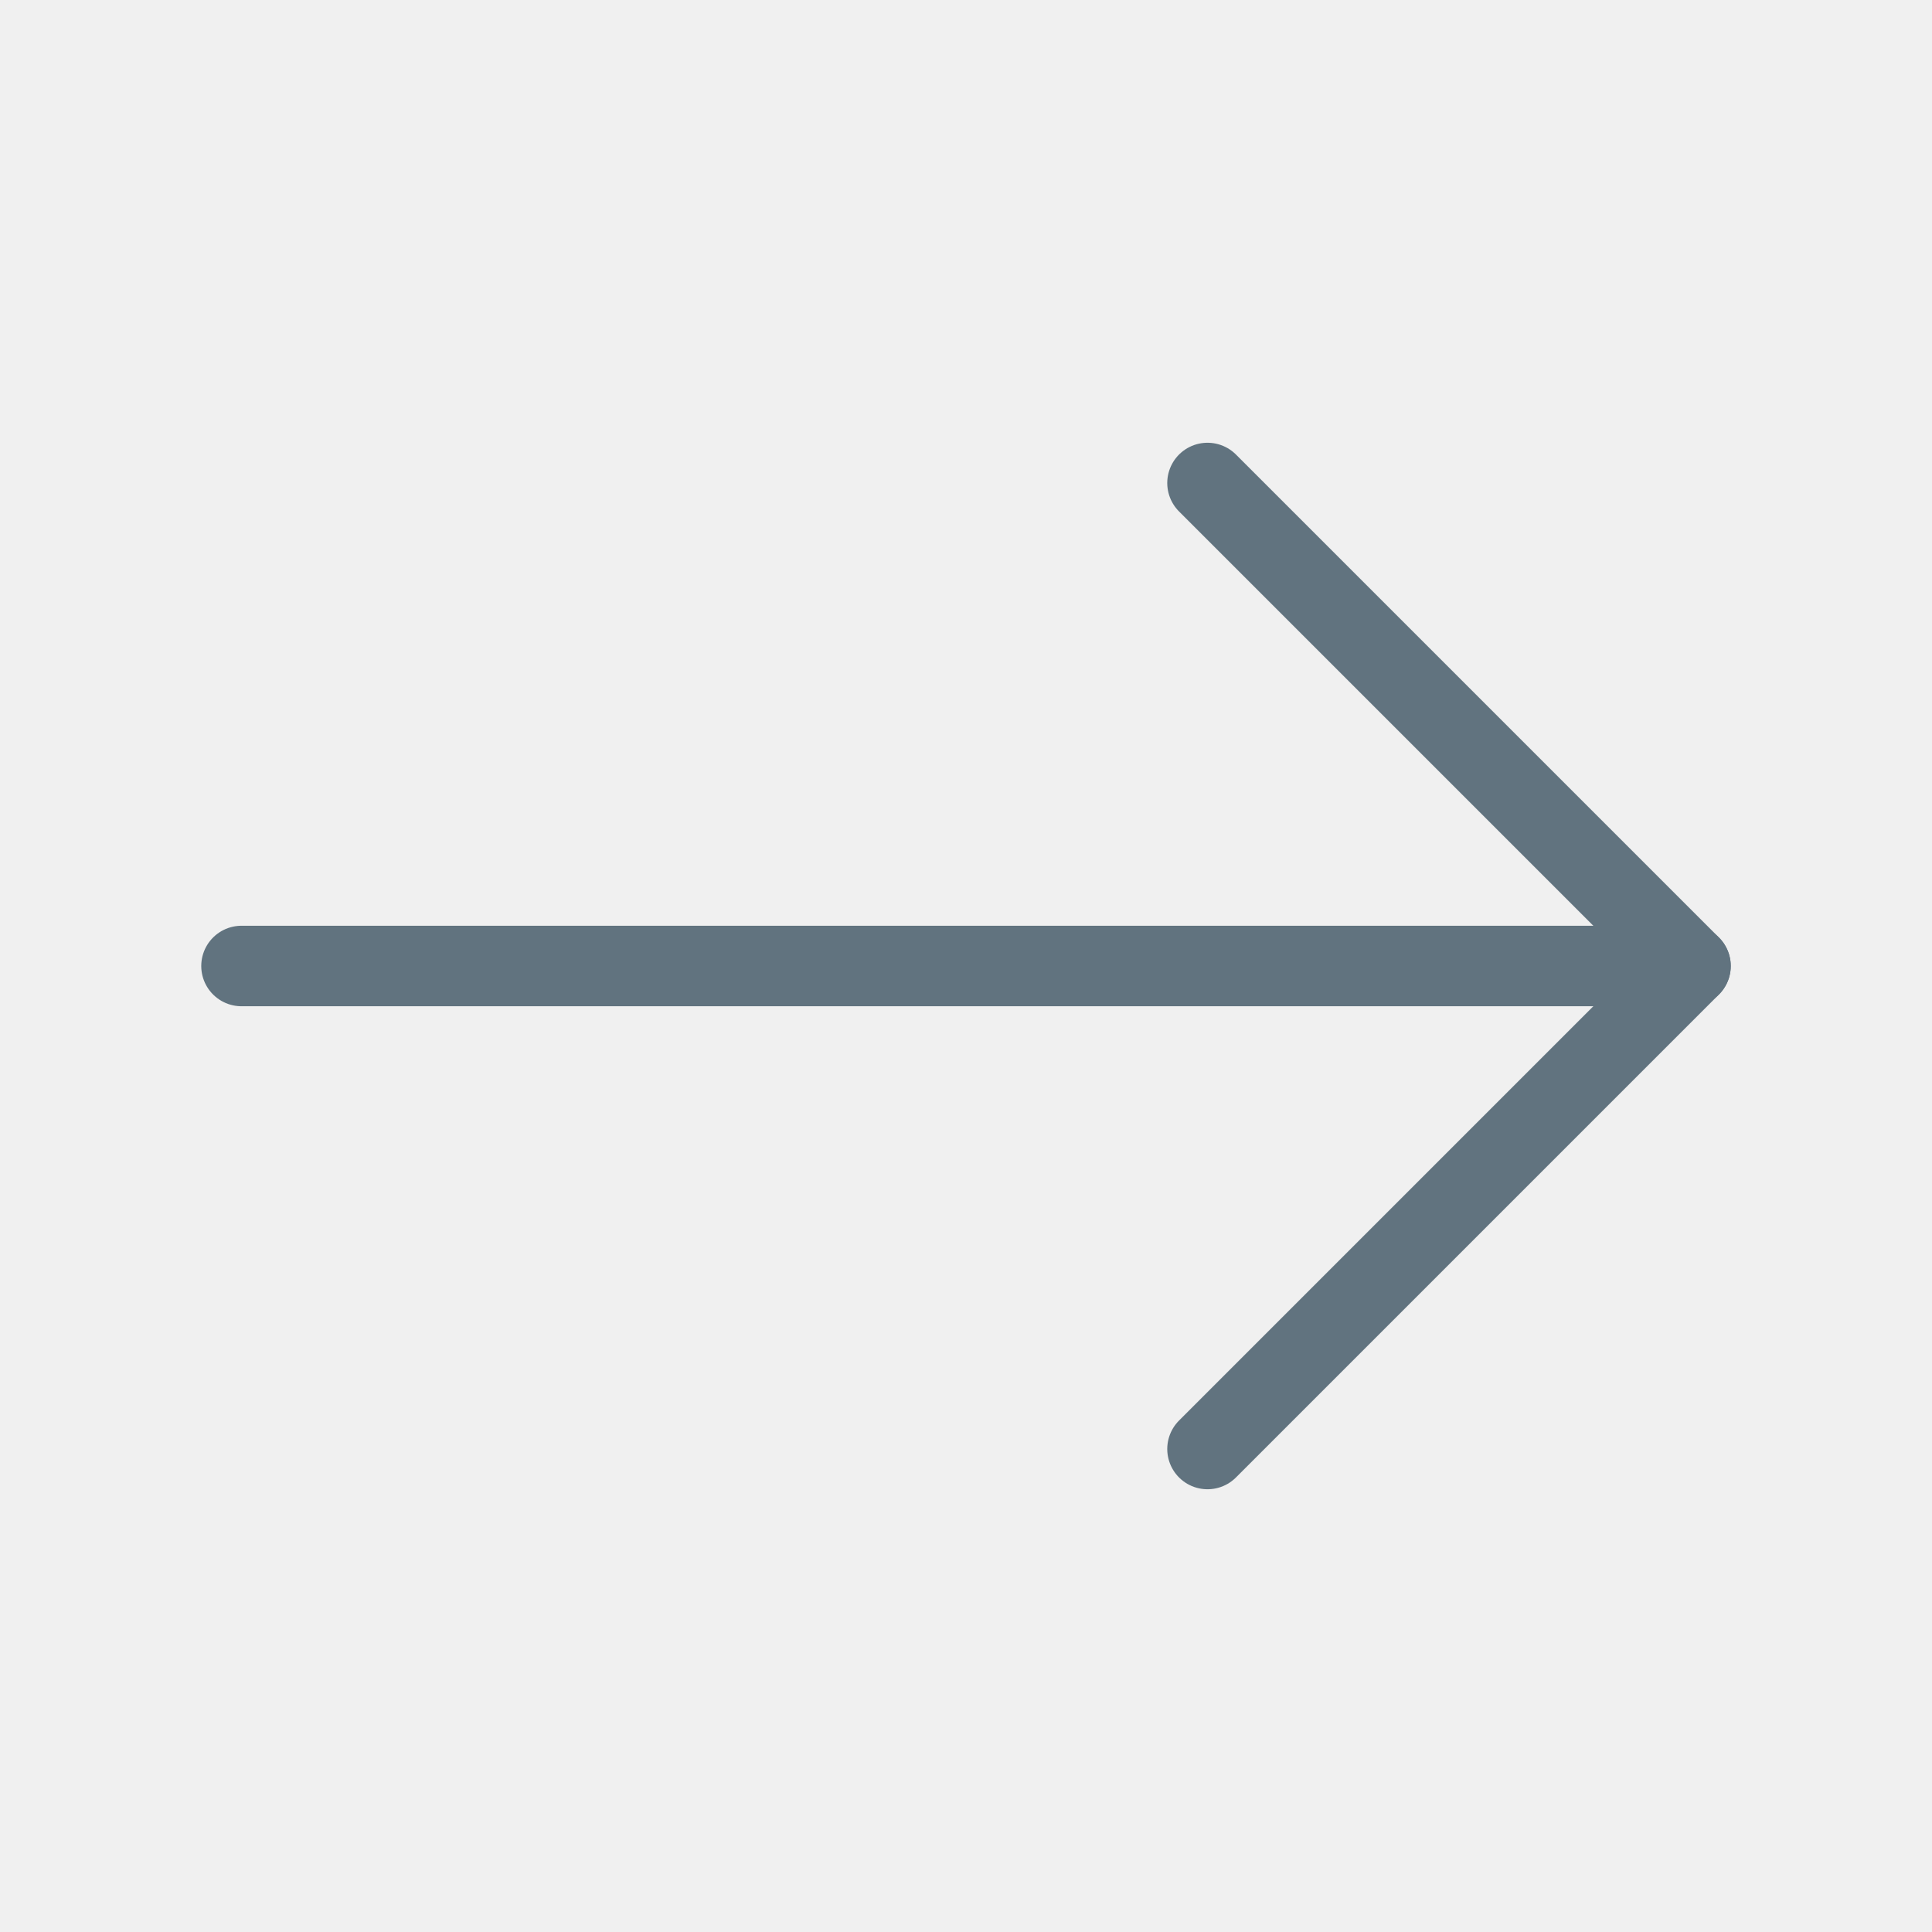
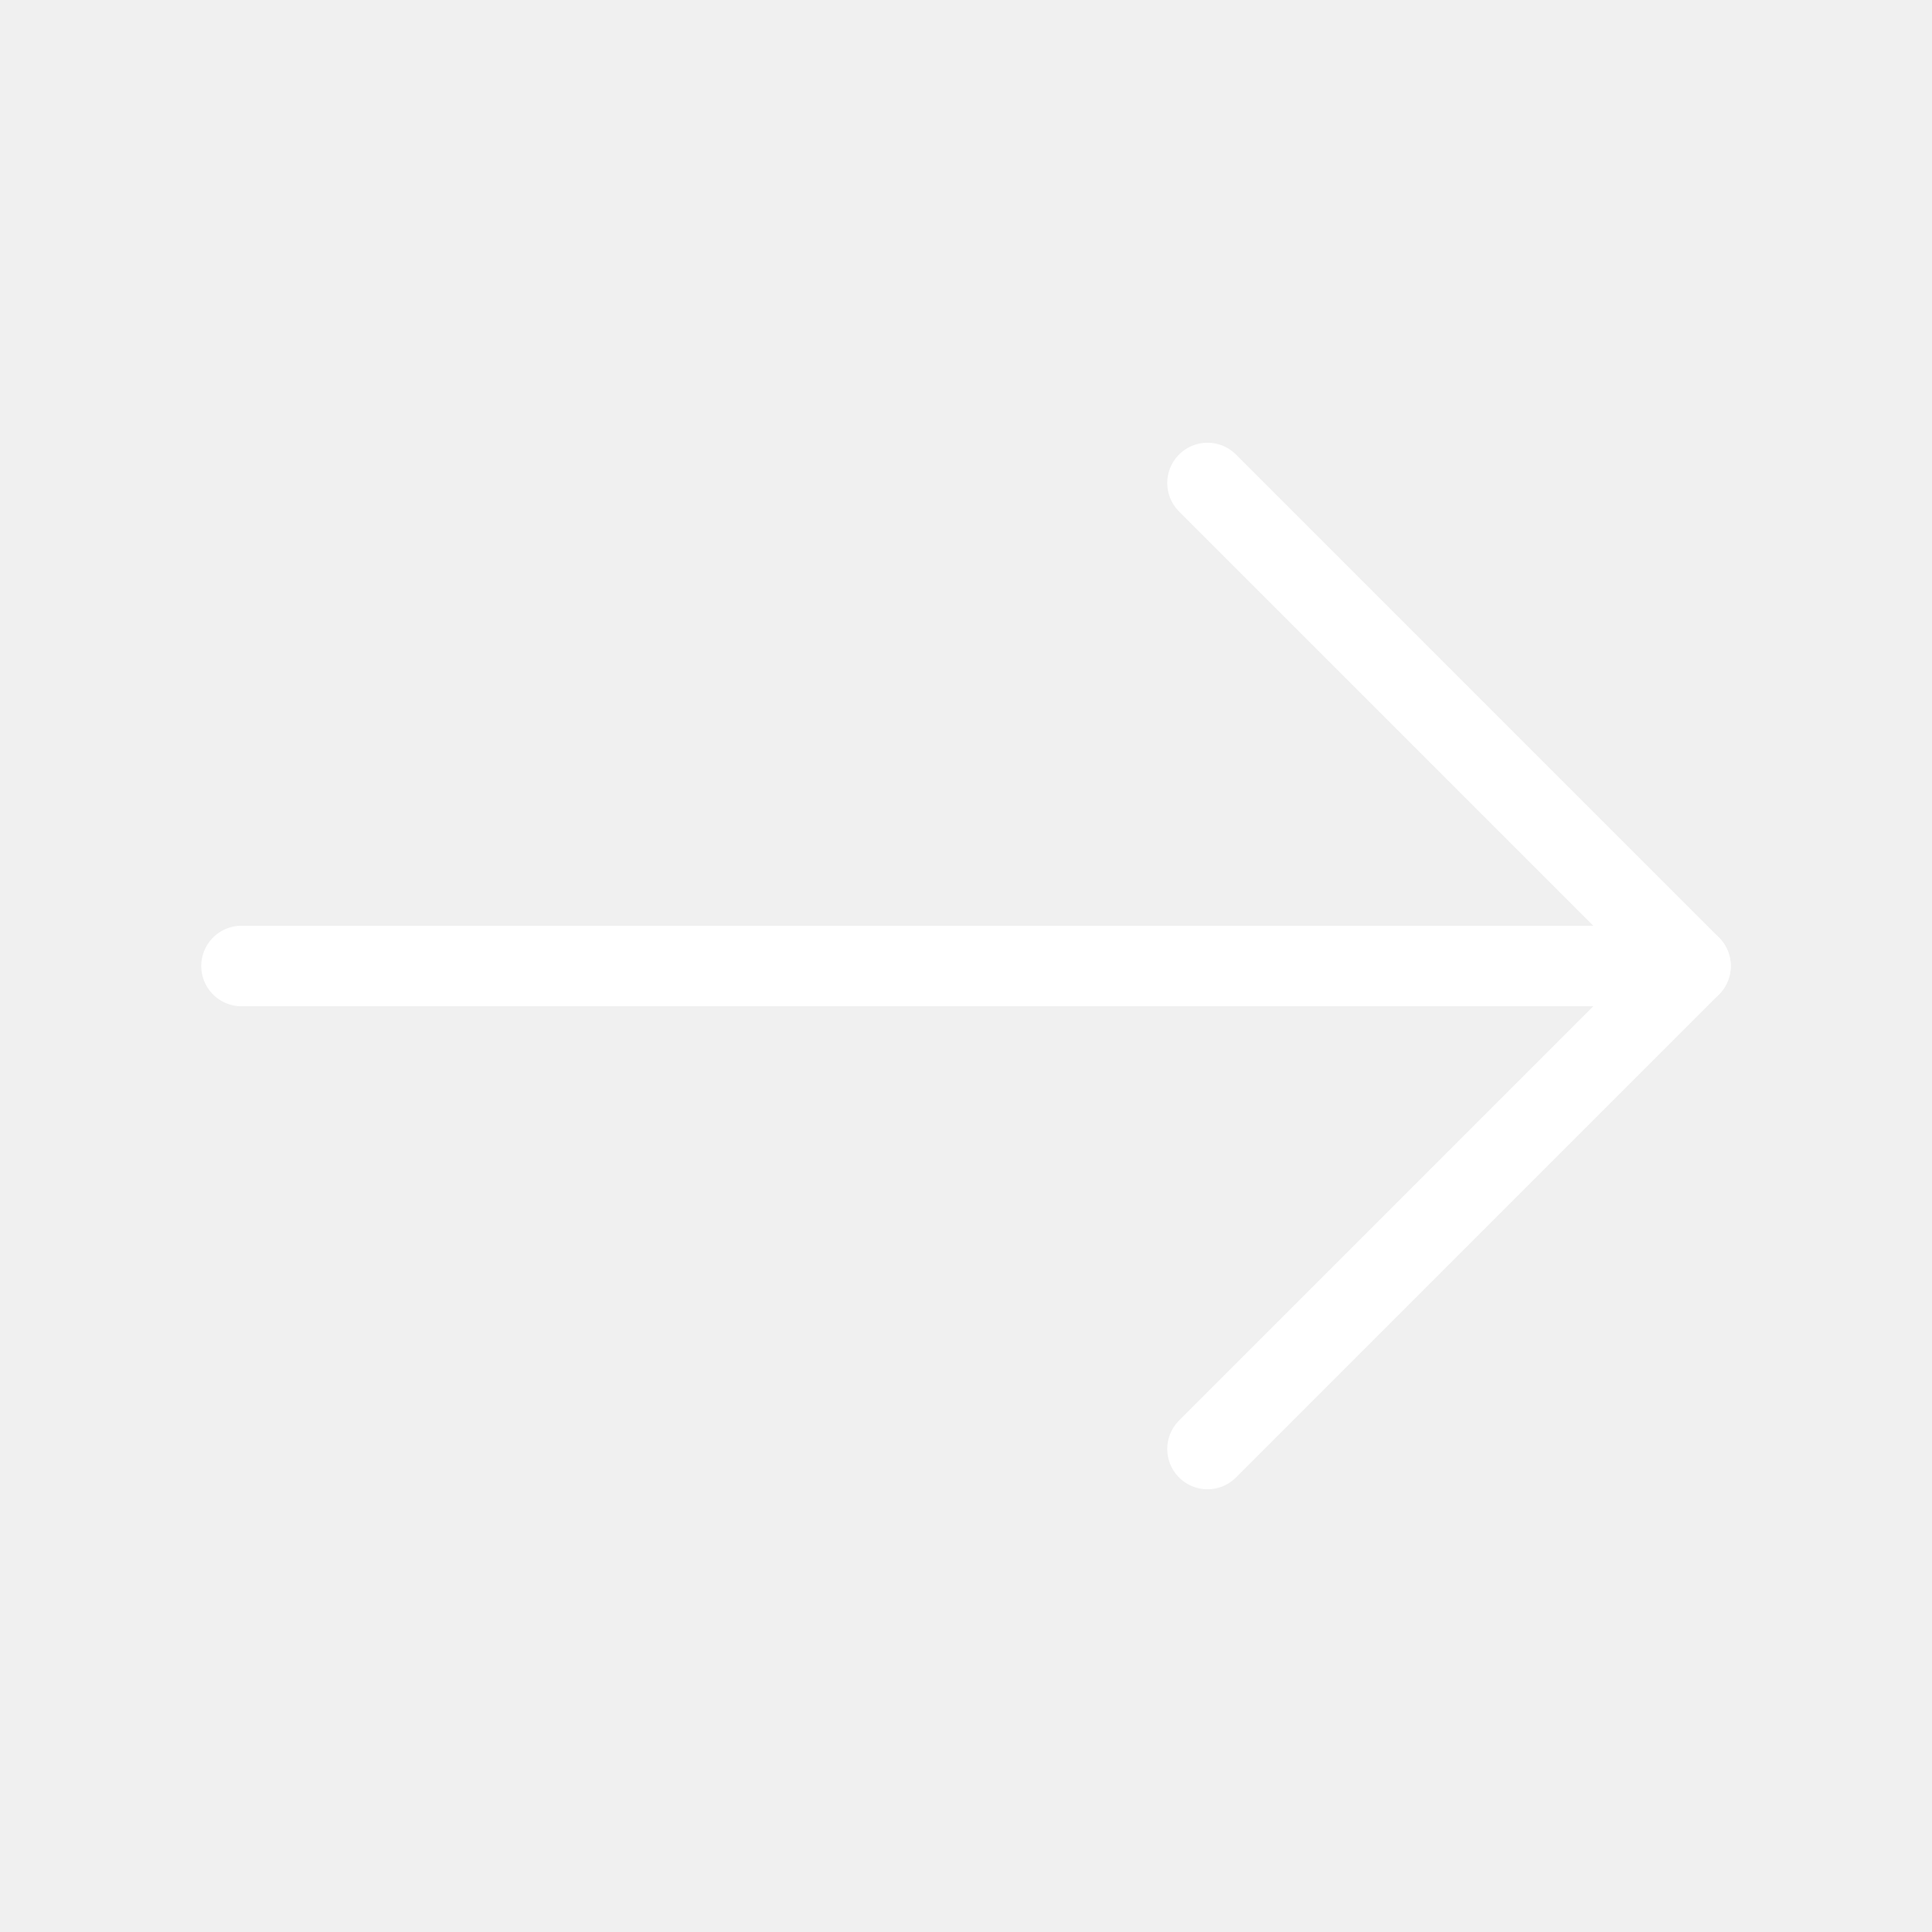
<svg xmlns="http://www.w3.org/2000/svg" width="48" height="48" viewBox="0 0 24 24" fill="none" data-reactroot="">
-   <path stroke-linejoin="round" stroke-linecap="round" stroke-width="1" stroke="#61737f" d="M15 6L21 12L15 18" />
-   <path stroke-linejoin="round" stroke-linecap="round" stroke-width="1" stroke="#61737f" d="M21 12H3" />
+   <path stroke-linejoin="round" stroke-linecap="round" stroke-width="1" stroke="#ffffff" d="M15 6L21 12L15 18" />
+   <path stroke-linejoin="round" stroke-linecap="round" stroke-width="1" stroke="#ffffff" d="M21 12H3" />
</svg>
